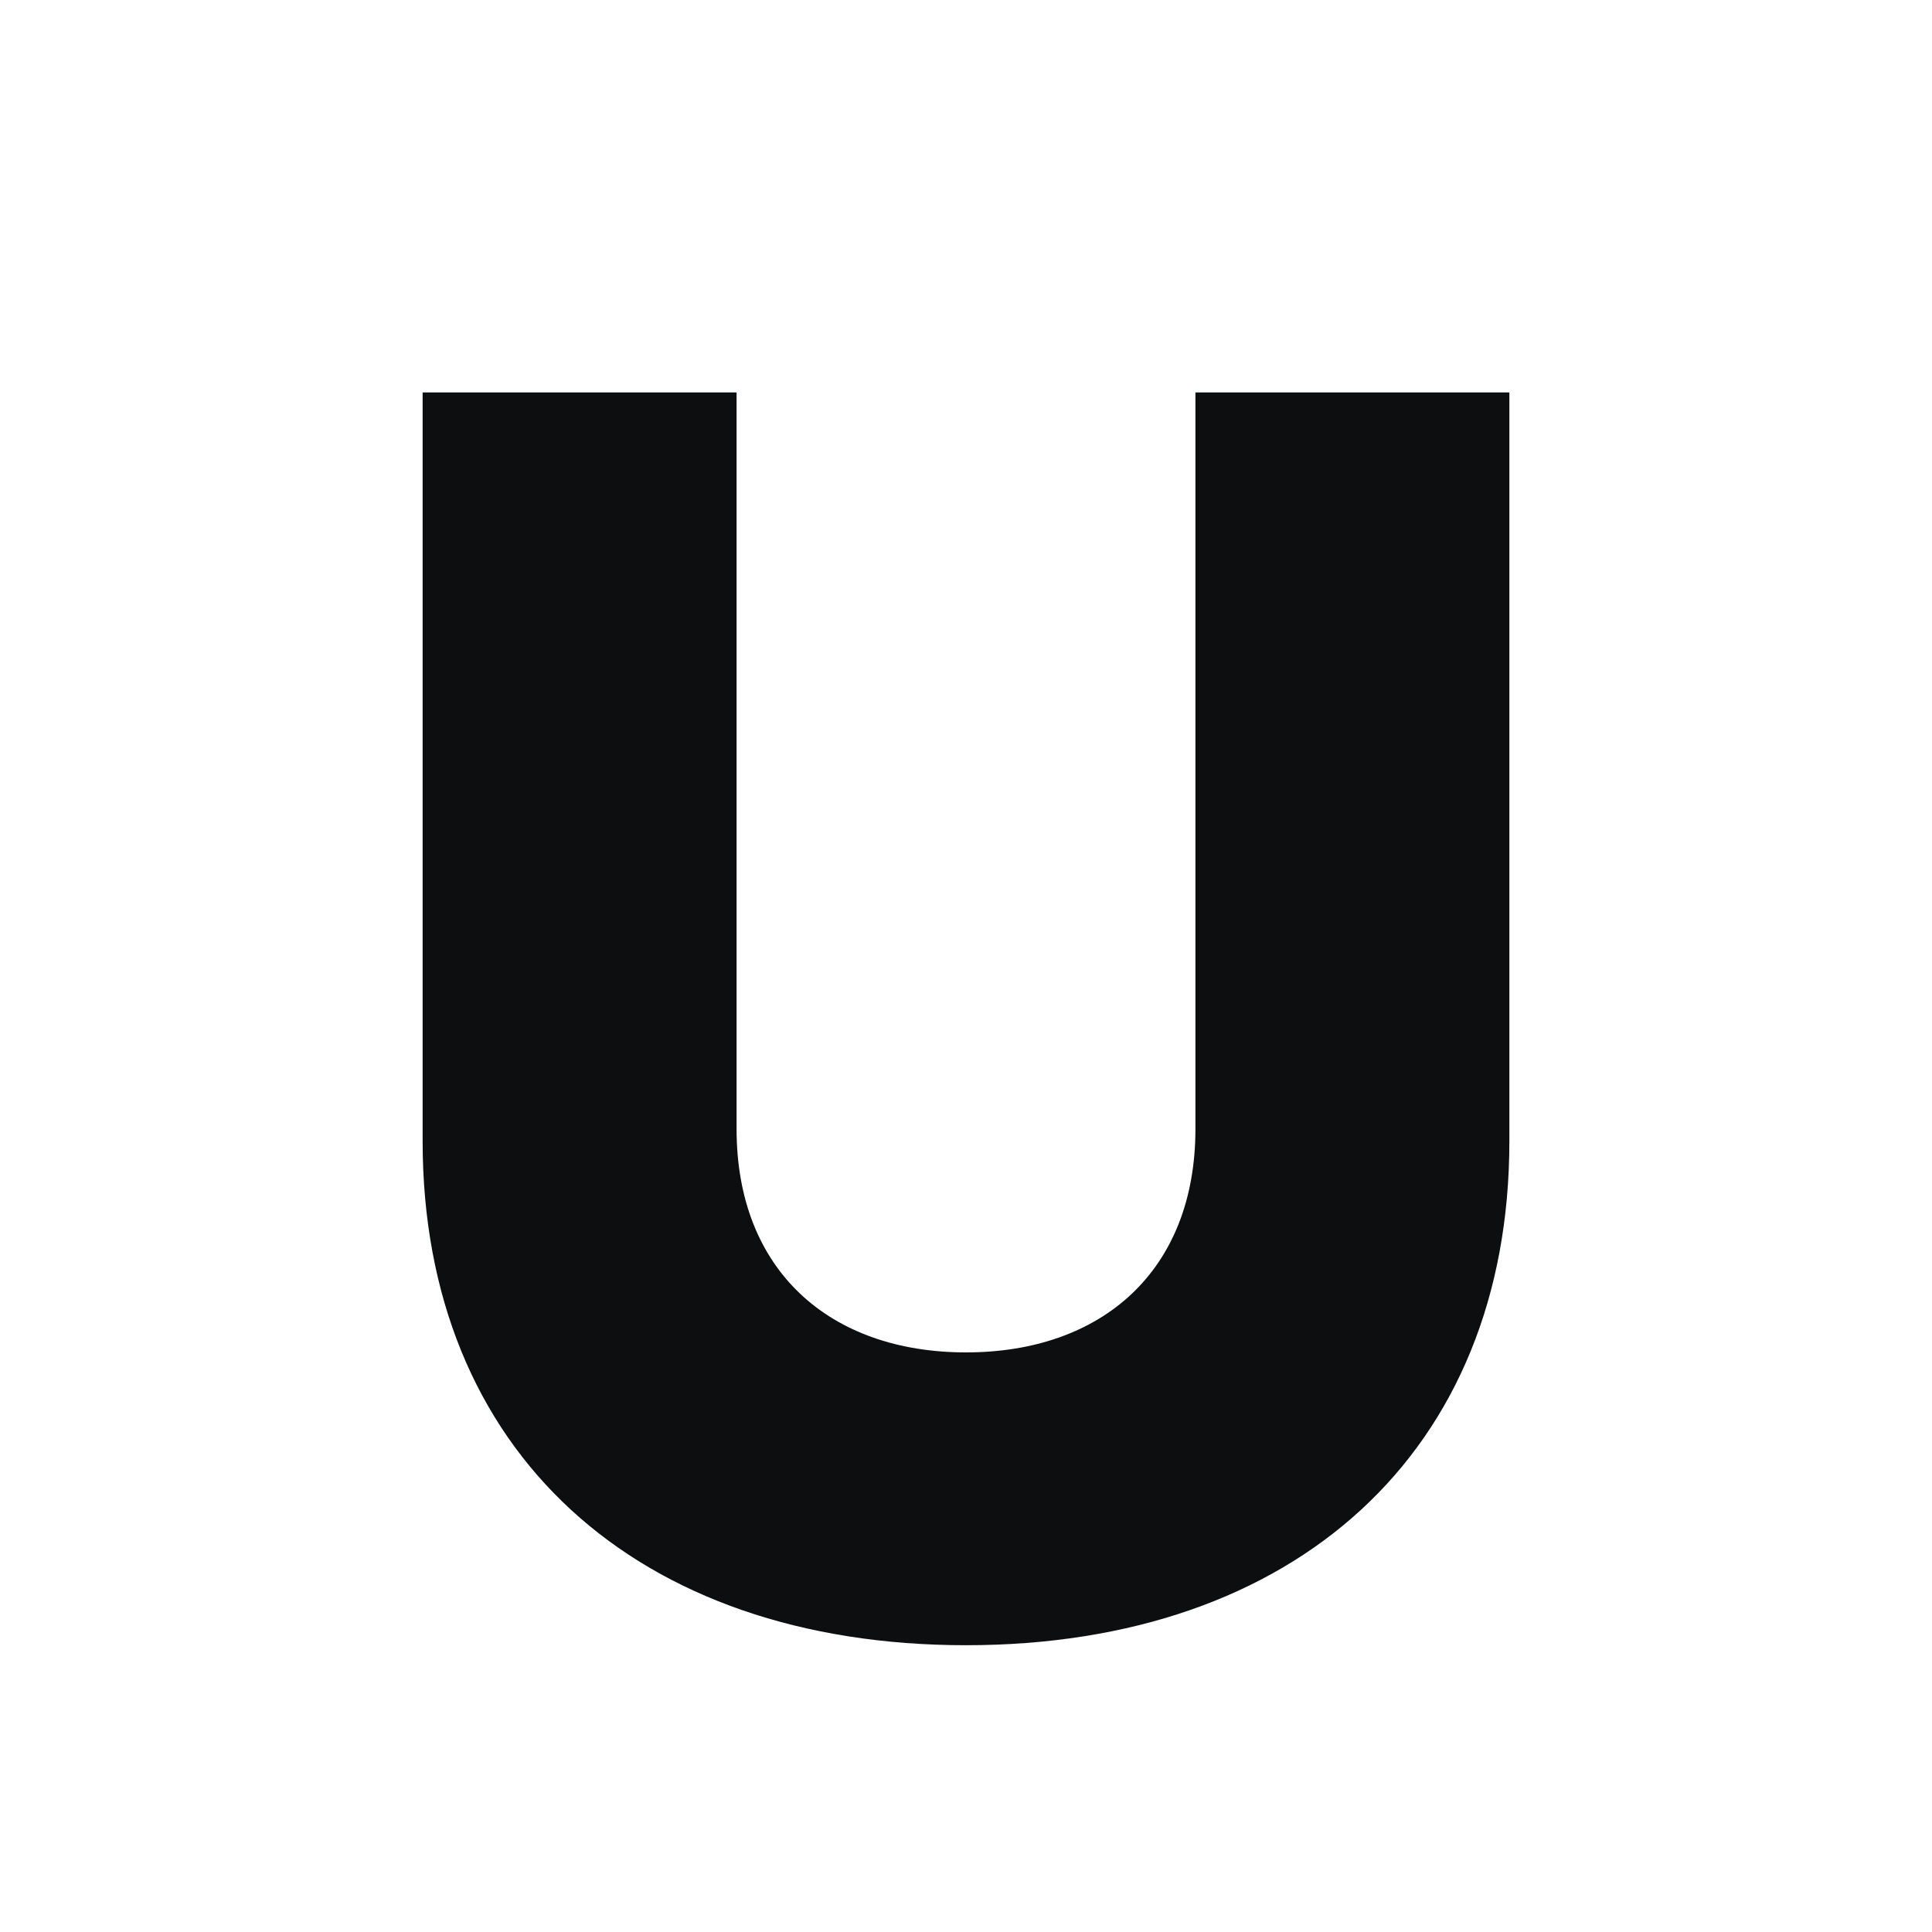
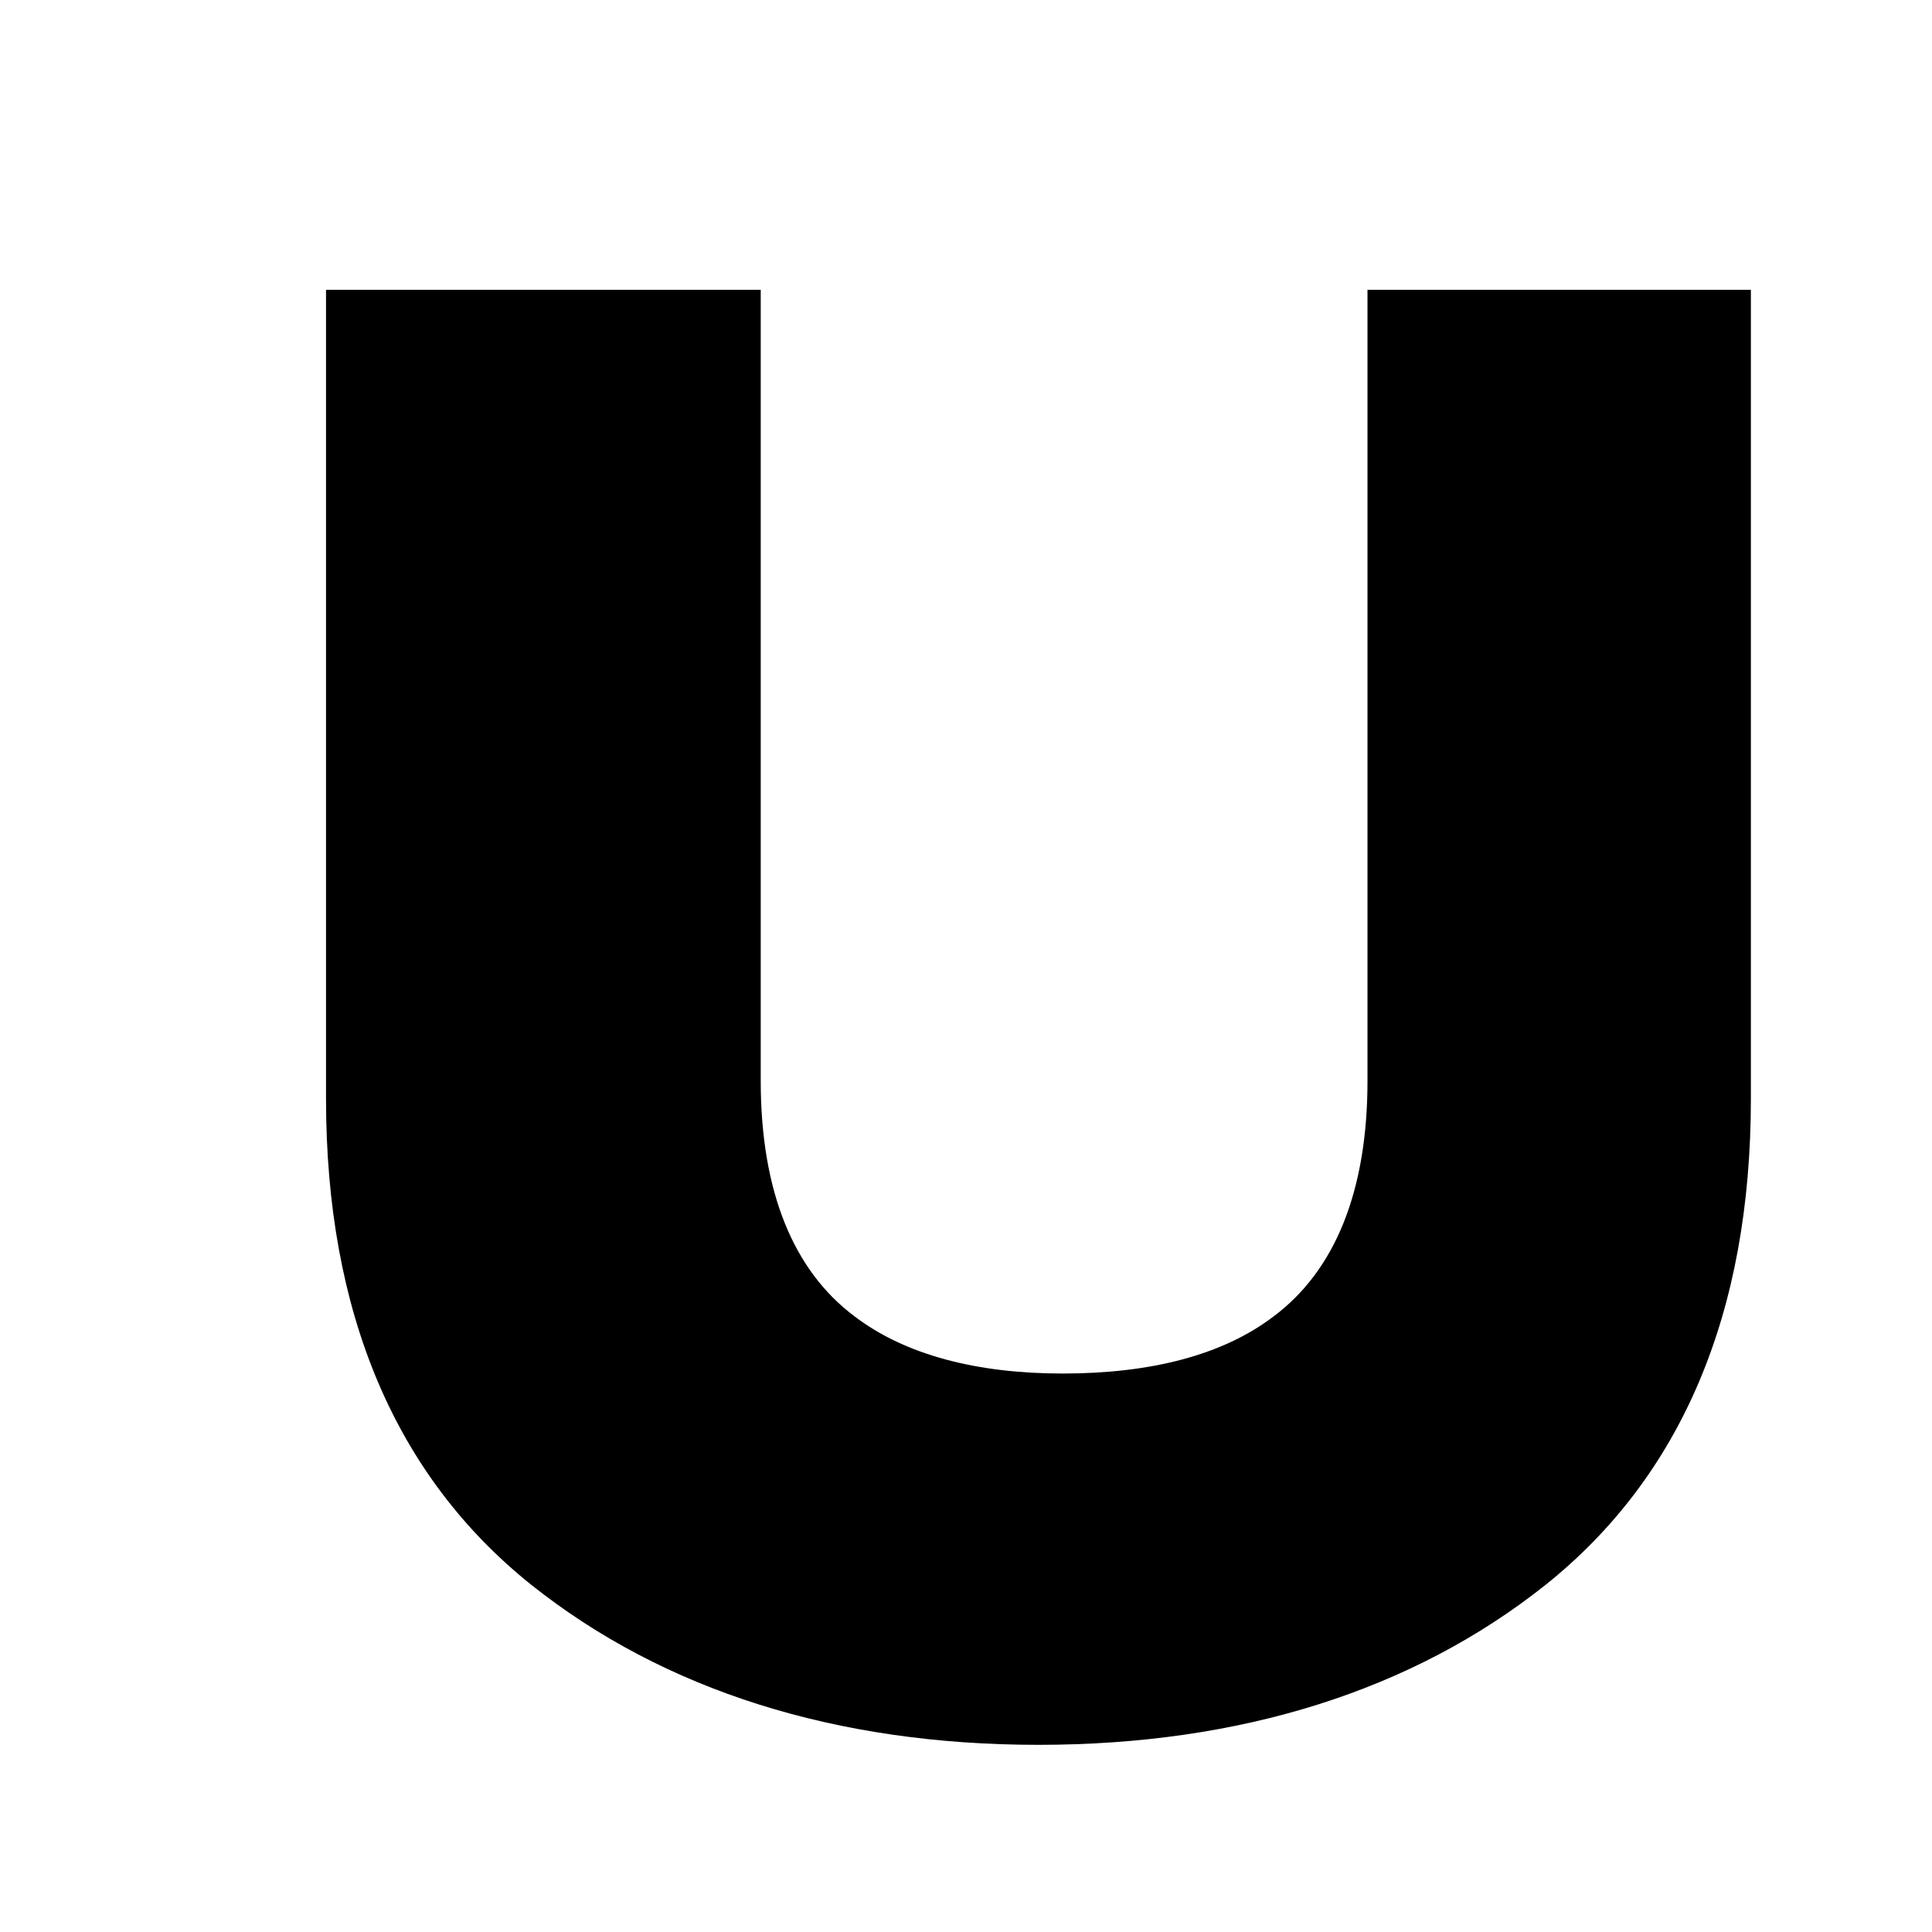
<svg xmlns="http://www.w3.org/2000/svg" viewBox="0 0 32 32" fill="none" role="img" aria-label="urspace">
-   <path d="M7 6.5h5.2v12.2c0 2.35 1.55 3.7 3.8 3.7s3.8-1.35 3.8-3.7V6.5H25v12.4c0 5.15-3.55 8.35-9 8.35s-9-3.2-9-8.35V6.5Z" fill="#0C0E10" />
+   <path fill="#000000" d="M6.2 4.8h6.4v13.1c0 1.85.55 3.15 1.55 3.9.85.65 2.05.95 3.45.95 1.45 0 2.65-.3 3.5-.95 1-.75 1.55-2.05 1.55-3.9V4.8H29v13.4c0 3.55-1.15 6.25-3.4 8.05C23.4 28 20.55 28.9 17.2 28.9c-3.35 0-6.2-.9-8.4-2.65C6.55 24.45 5.4 21.75 5.4 18.2V4.8h.8z" />
</svg>
